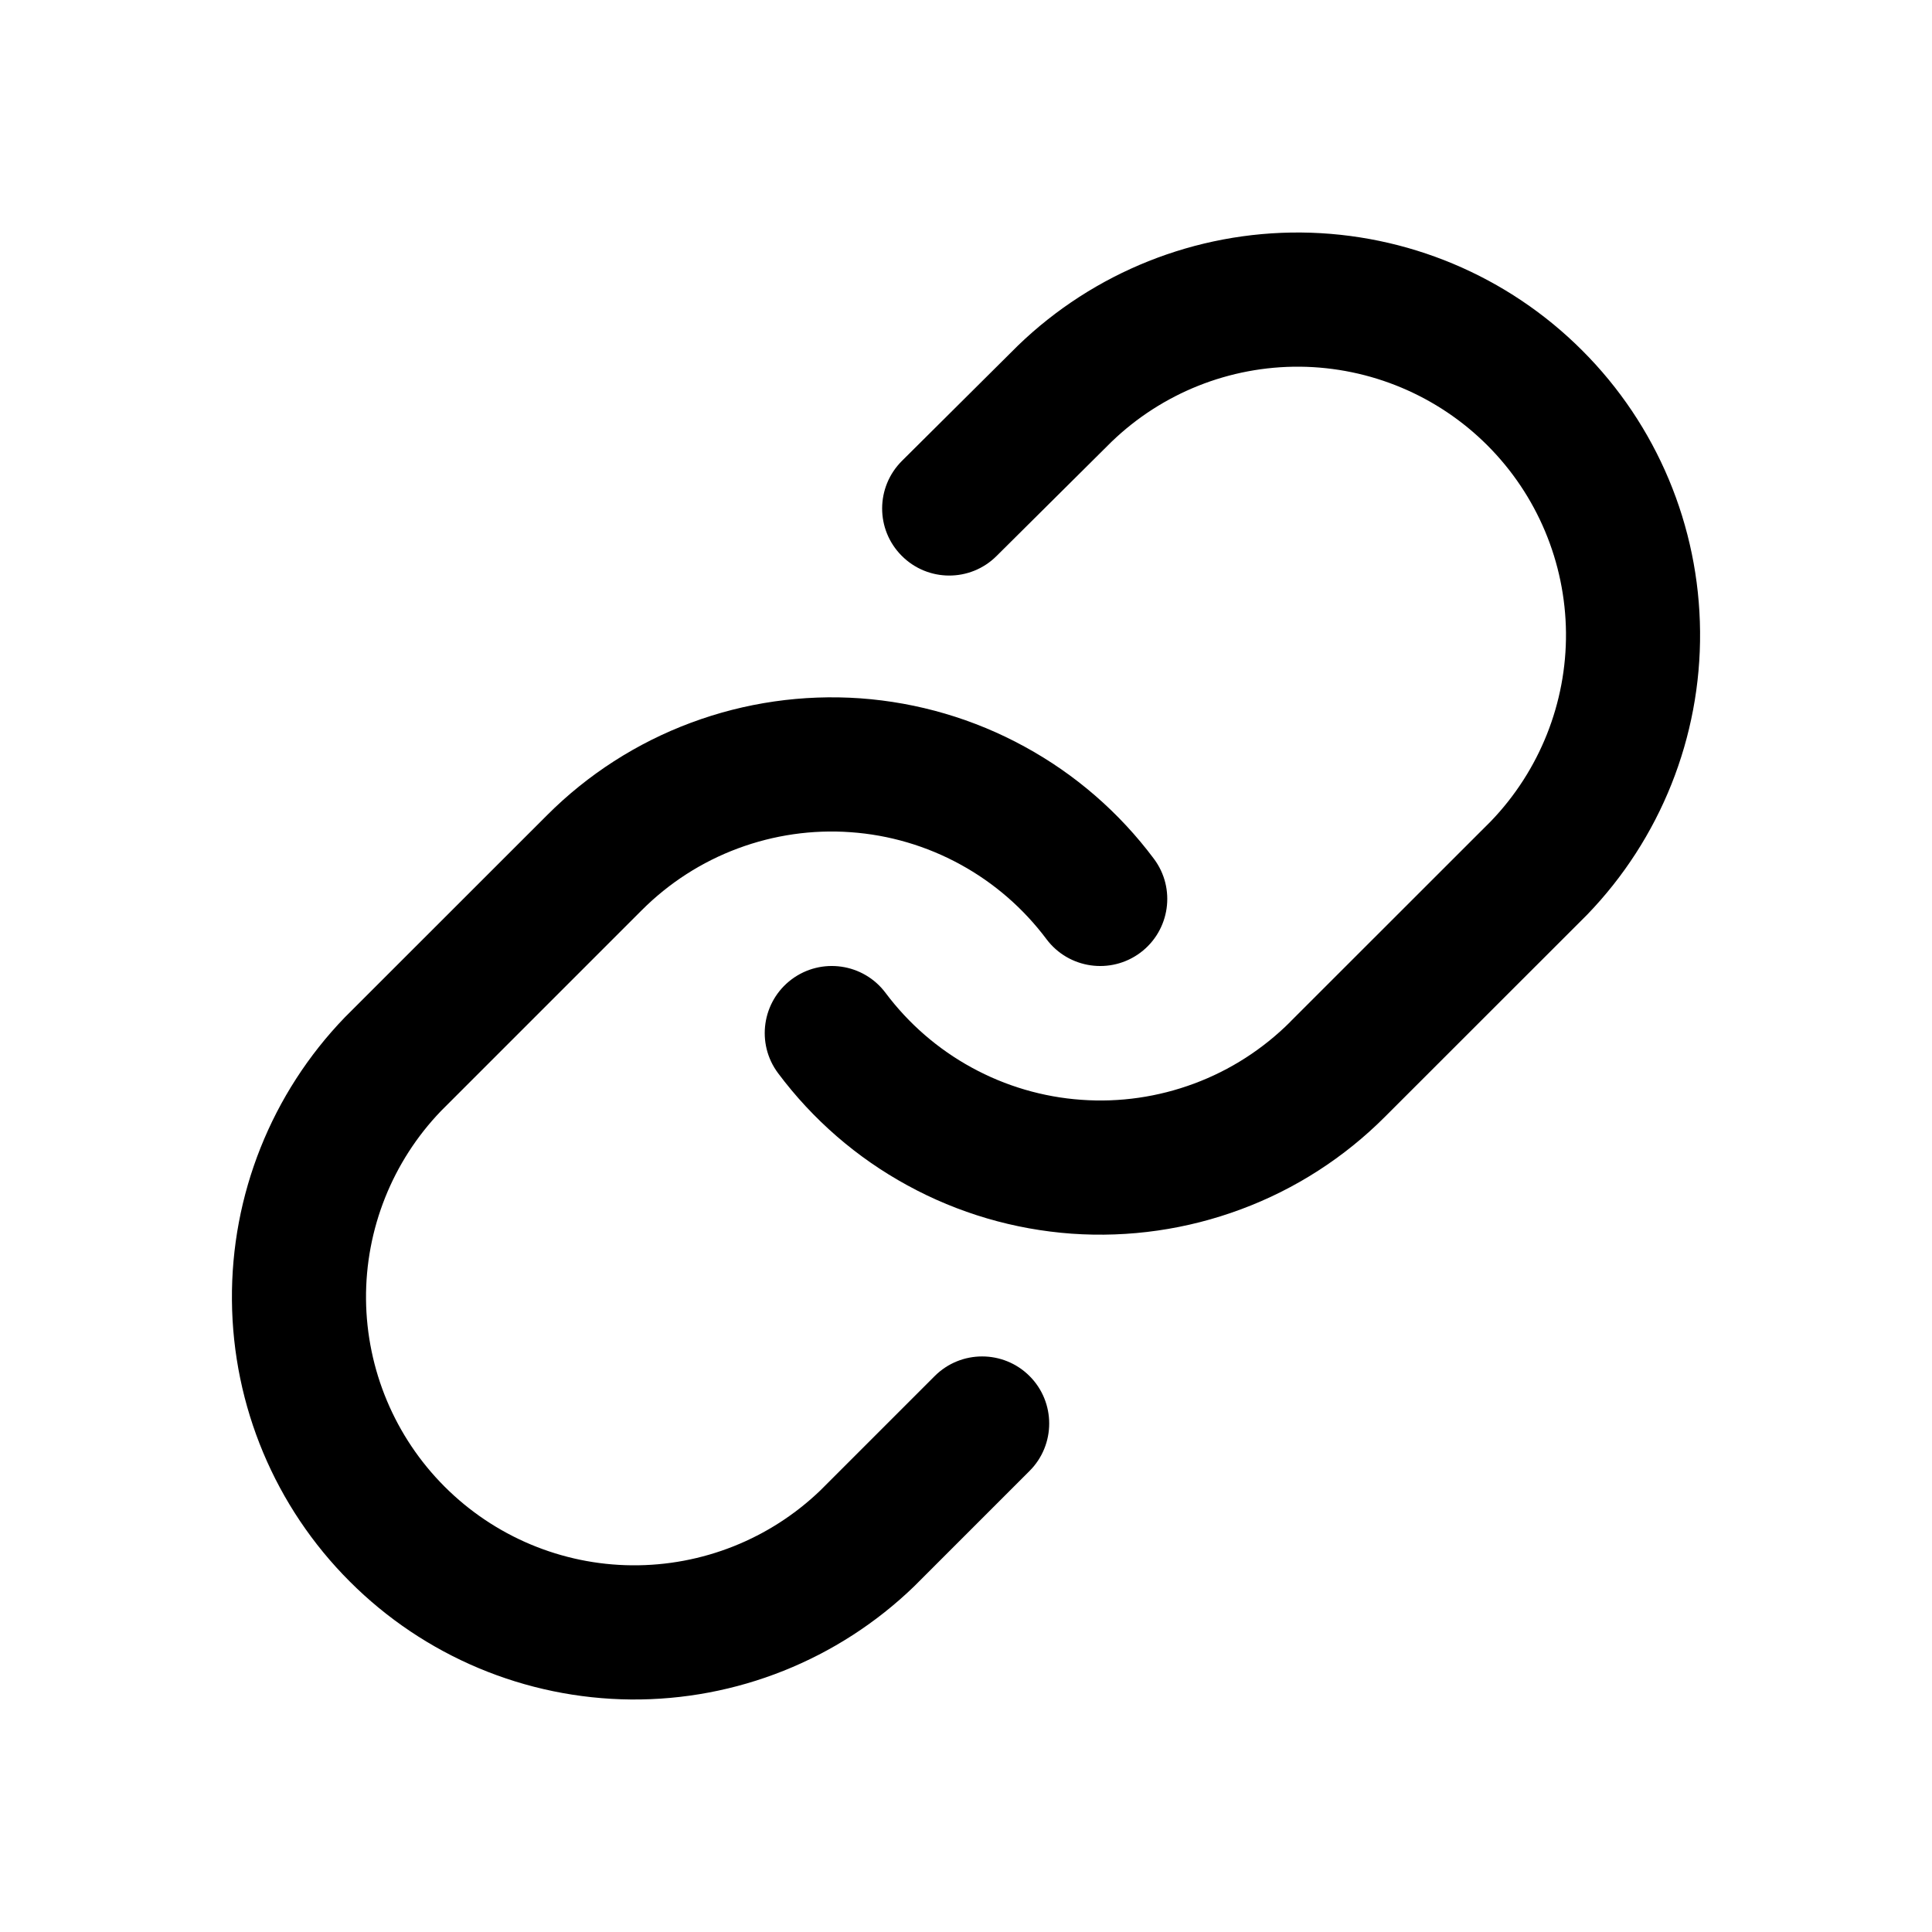
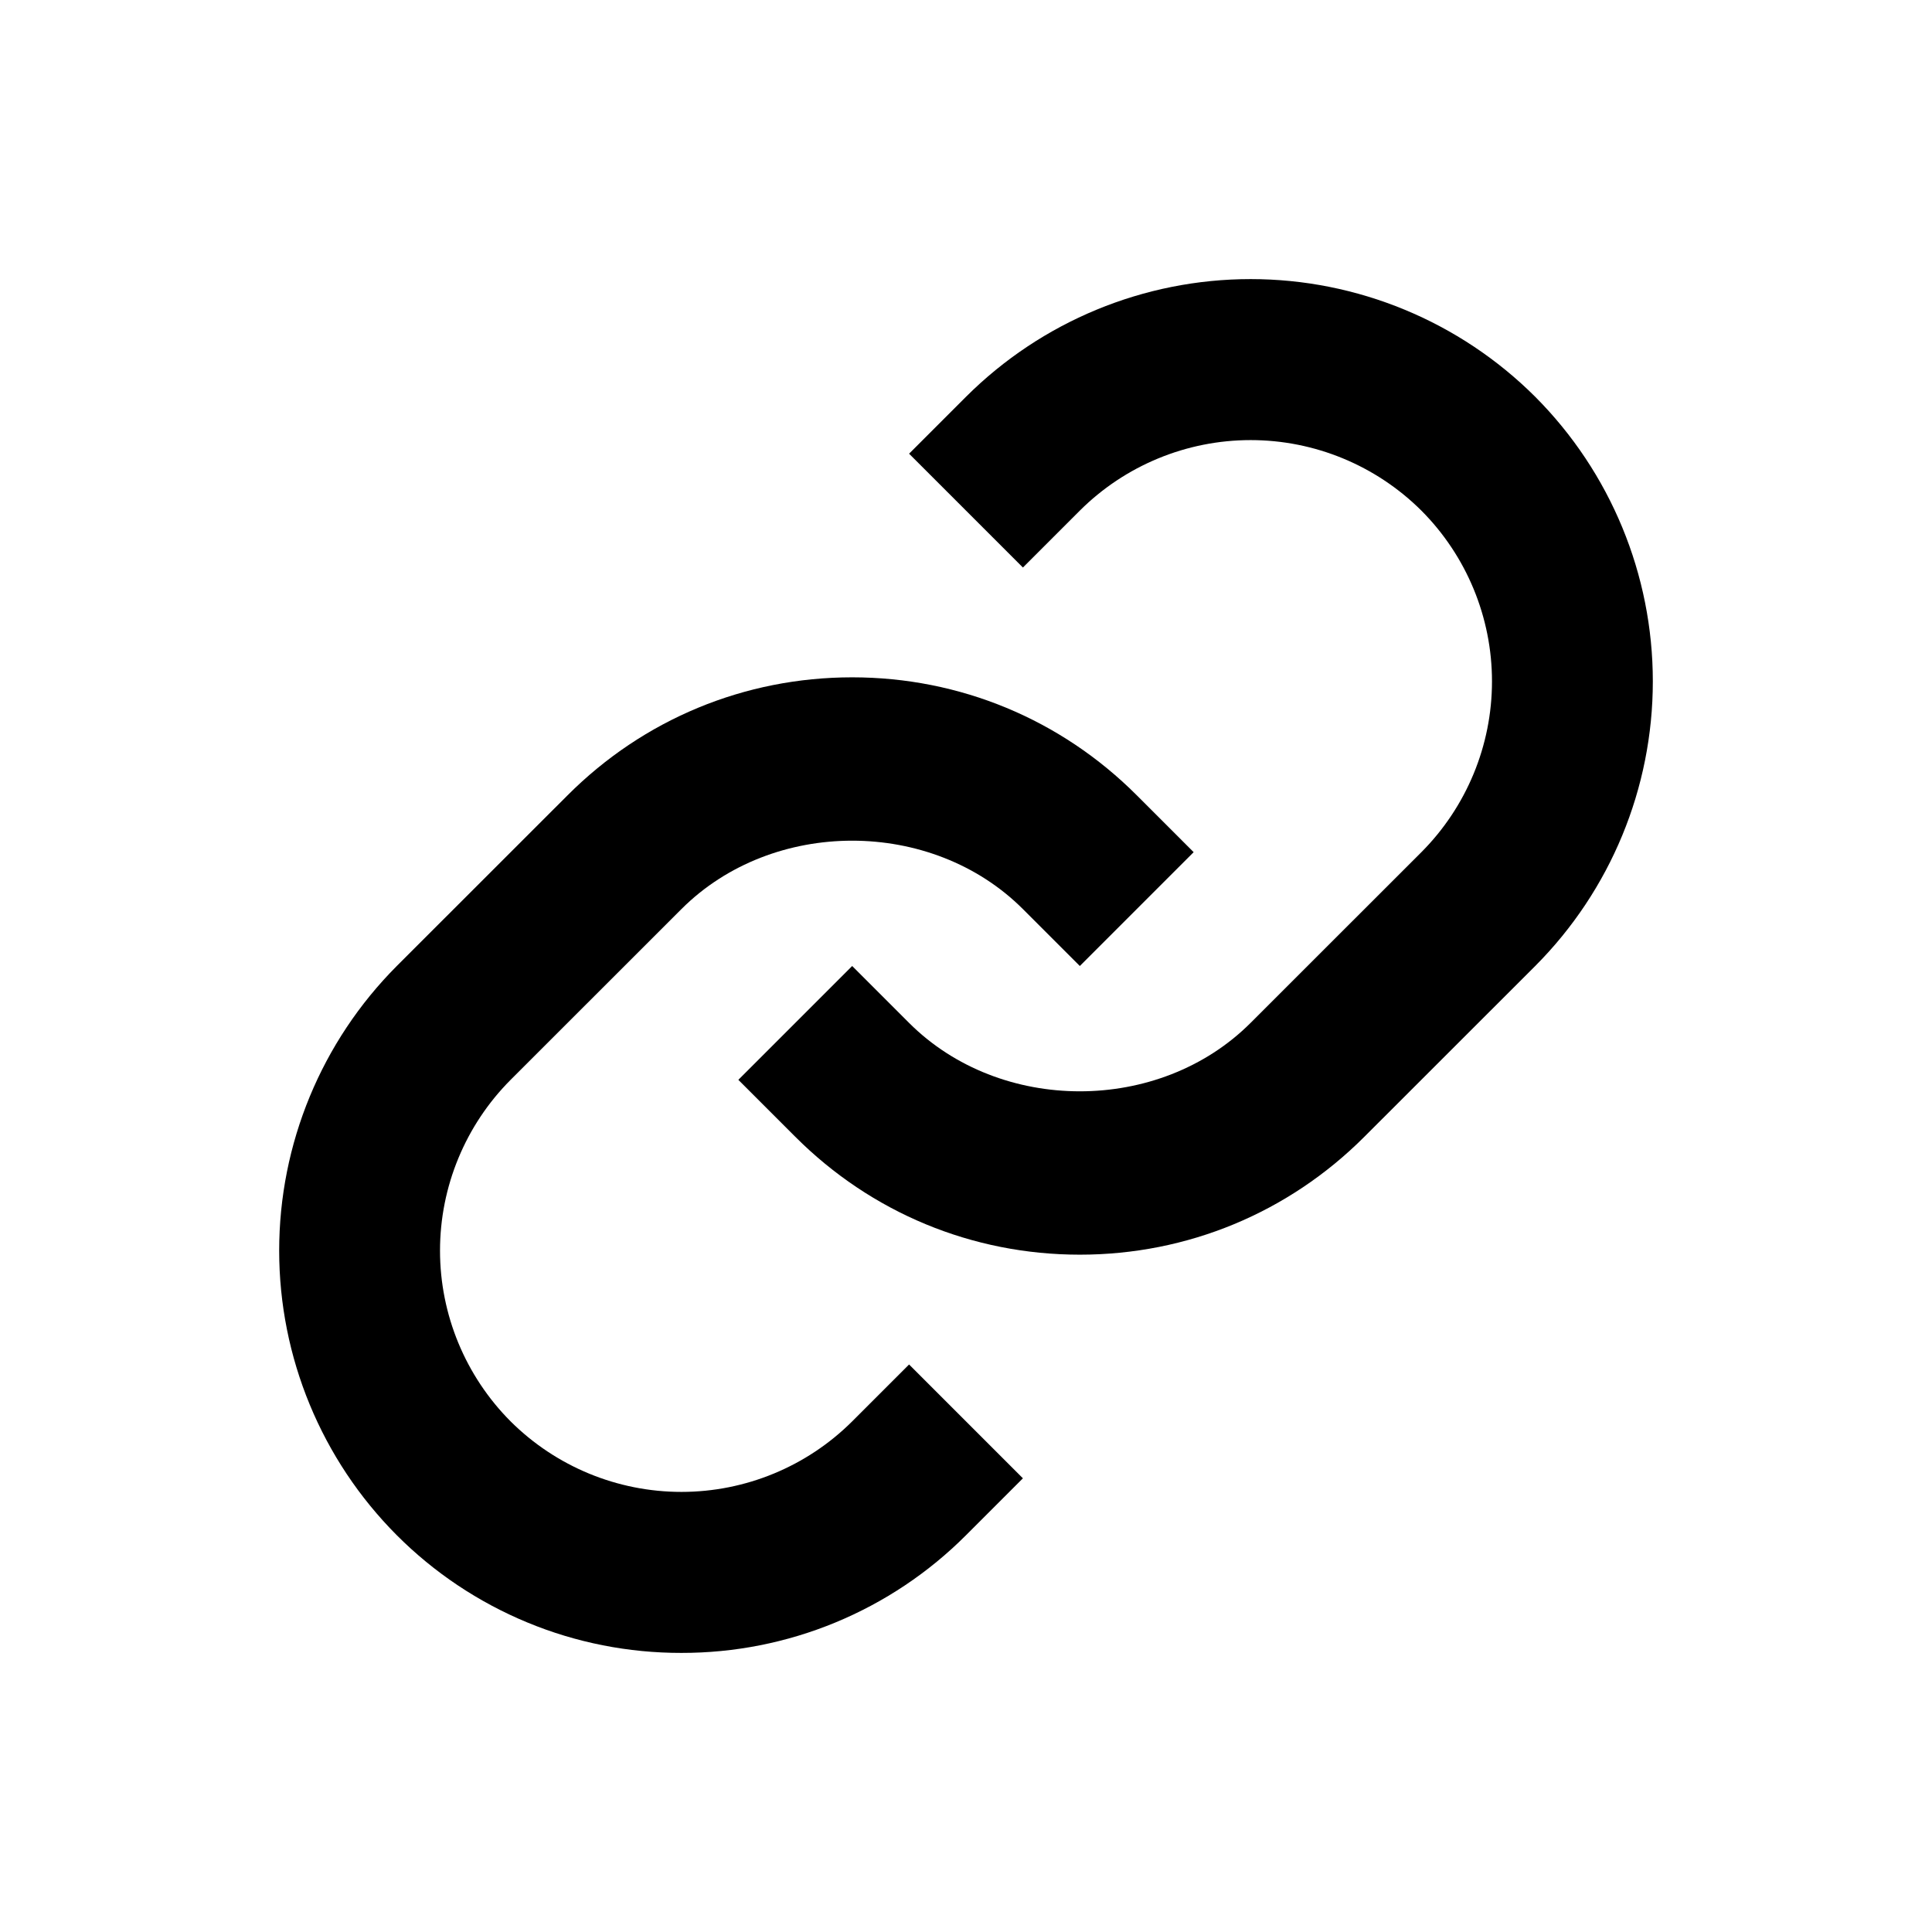
- <svg xmlns="http://www.w3.org/2000/svg" width="20" height="20" viewBox="0 0 20 20" fill="none">
-   <path fill-rule="evenodd" clip-rule="evenodd" d="M10.538 3.577C11.324 2.818 12.377 2.398 13.469 2.407C14.562 2.417 15.607 2.855 16.379 3.628C17.152 4.4 17.59 5.445 17.599 6.538C17.609 7.63 17.189 8.683 16.43 9.469L16.422 9.477L14.338 11.56C13.916 11.983 13.408 12.31 12.848 12.518C12.288 12.727 11.69 12.813 11.094 12.771C10.498 12.728 9.918 12.558 9.394 12.271C8.869 11.985 8.413 11.589 8.055 11.11C7.825 10.803 7.888 10.368 8.195 10.138C8.502 9.909 8.937 9.971 9.167 10.278C9.406 10.597 9.71 10.861 10.06 11.052C10.409 11.243 10.796 11.357 11.193 11.385C11.59 11.414 11.989 11.356 12.362 11.217C12.736 11.078 13.074 10.86 13.356 10.579L13.356 10.578L15.435 8.5C15.938 7.976 16.217 7.276 16.211 6.55C16.204 5.821 15.912 5.125 15.397 4.61C14.882 4.095 14.185 3.803 13.457 3.796C12.73 3.79 12.03 4.069 11.507 4.573L10.316 5.756C10.044 6.027 9.604 6.025 9.334 5.753C9.063 5.481 9.065 5.042 9.337 4.771L10.531 3.584L10.538 3.577Z" fill="black" />
-   <path fill-rule="evenodd" clip-rule="evenodd" d="M7.152 7.482C7.712 7.273 8.31 7.187 8.906 7.229C9.502 7.272 10.082 7.442 10.606 7.729C11.131 8.015 11.587 8.411 11.945 8.89C12.175 9.197 12.112 9.632 11.805 9.862C11.498 10.091 11.063 10.029 10.833 9.722C10.594 9.403 10.29 9.139 9.94 8.948C9.591 8.757 9.204 8.643 8.807 8.615C8.41 8.586 8.011 8.644 7.638 8.783C7.264 8.922 6.926 9.14 6.644 9.422L4.565 11.501C4.062 12.024 3.783 12.724 3.789 13.45C3.796 14.179 4.088 14.875 4.603 15.39C5.118 15.905 5.815 16.198 6.543 16.204C7.269 16.21 7.969 15.932 8.493 15.428L9.676 14.245C9.947 13.974 10.387 13.974 10.658 14.245C10.929 14.516 10.929 14.956 10.658 15.227L9.47 16.415L9.462 16.423C8.676 17.182 7.623 17.602 6.531 17.593C5.438 17.583 4.393 17.145 3.621 16.372C2.848 15.6 2.41 14.555 2.401 13.462C2.391 12.37 2.811 11.317 3.57 10.531L3.578 10.523L5.662 8.44C5.662 8.44 5.662 8.44 5.662 8.44C6.084 8.017 6.593 7.69 7.152 7.482Z" fill="black" />
+ <svg xmlns="http://www.w3.org/2000/svg" width="24" height="24" viewBox="0 0 24 24" fill="none">
+   <path d="M8.465 11.293C9.598 10.16 11.574 10.16 12.707 11.293L13.414 12L14.828 10.586L14.121 9.879C13.178 8.935 11.922 8.414 10.586 8.414C9.25 8.414 7.994 8.935 7.051 9.879L4.929 12C3.993 12.939 3.468 14.21 3.468 15.536C3.468 16.861 3.993 18.132 4.929 19.071C5.393 19.536 5.944 19.904 6.551 20.155C7.157 20.406 7.808 20.534 8.464 20.533C9.121 20.534 9.771 20.406 10.378 20.155C10.985 19.904 11.536 19.536 12 19.071L12.707 18.364L11.293 16.95L10.586 17.657C10.023 18.218 9.26 18.533 8.465 18.533C7.669 18.533 6.907 18.218 6.343 17.657C5.782 17.094 5.466 16.331 5.466 15.536C5.466 14.74 5.782 13.977 6.343 13.414L8.465 11.293Z" fill="black" />
+   <path d="M12 4.929L11.293 5.636L12.707 7.05L13.414 6.343C13.977 5.782 14.74 5.467 15.536 5.467C16.331 5.467 17.093 5.782 17.657 6.343C18.218 6.906 18.534 7.669 18.534 8.464C18.534 9.26 18.218 10.023 17.657 10.586L15.535 12.707C14.402 13.84 12.426 13.84 11.293 12.707L10.586 12L9.172 13.414L9.879 14.121C10.822 15.065 12.078 15.586 13.414 15.586C14.75 15.586 16.006 15.065 16.949 14.121L19.071 12C20.007 11.061 20.532 9.79 20.532 8.464C20.532 7.139 20.007 5.868 19.071 4.929C18.133 3.993 16.861 3.467 15.536 3.467C14.21 3.467 12.938 3.993 12 4.929V4.929Z" fill="black" />
</svg>
